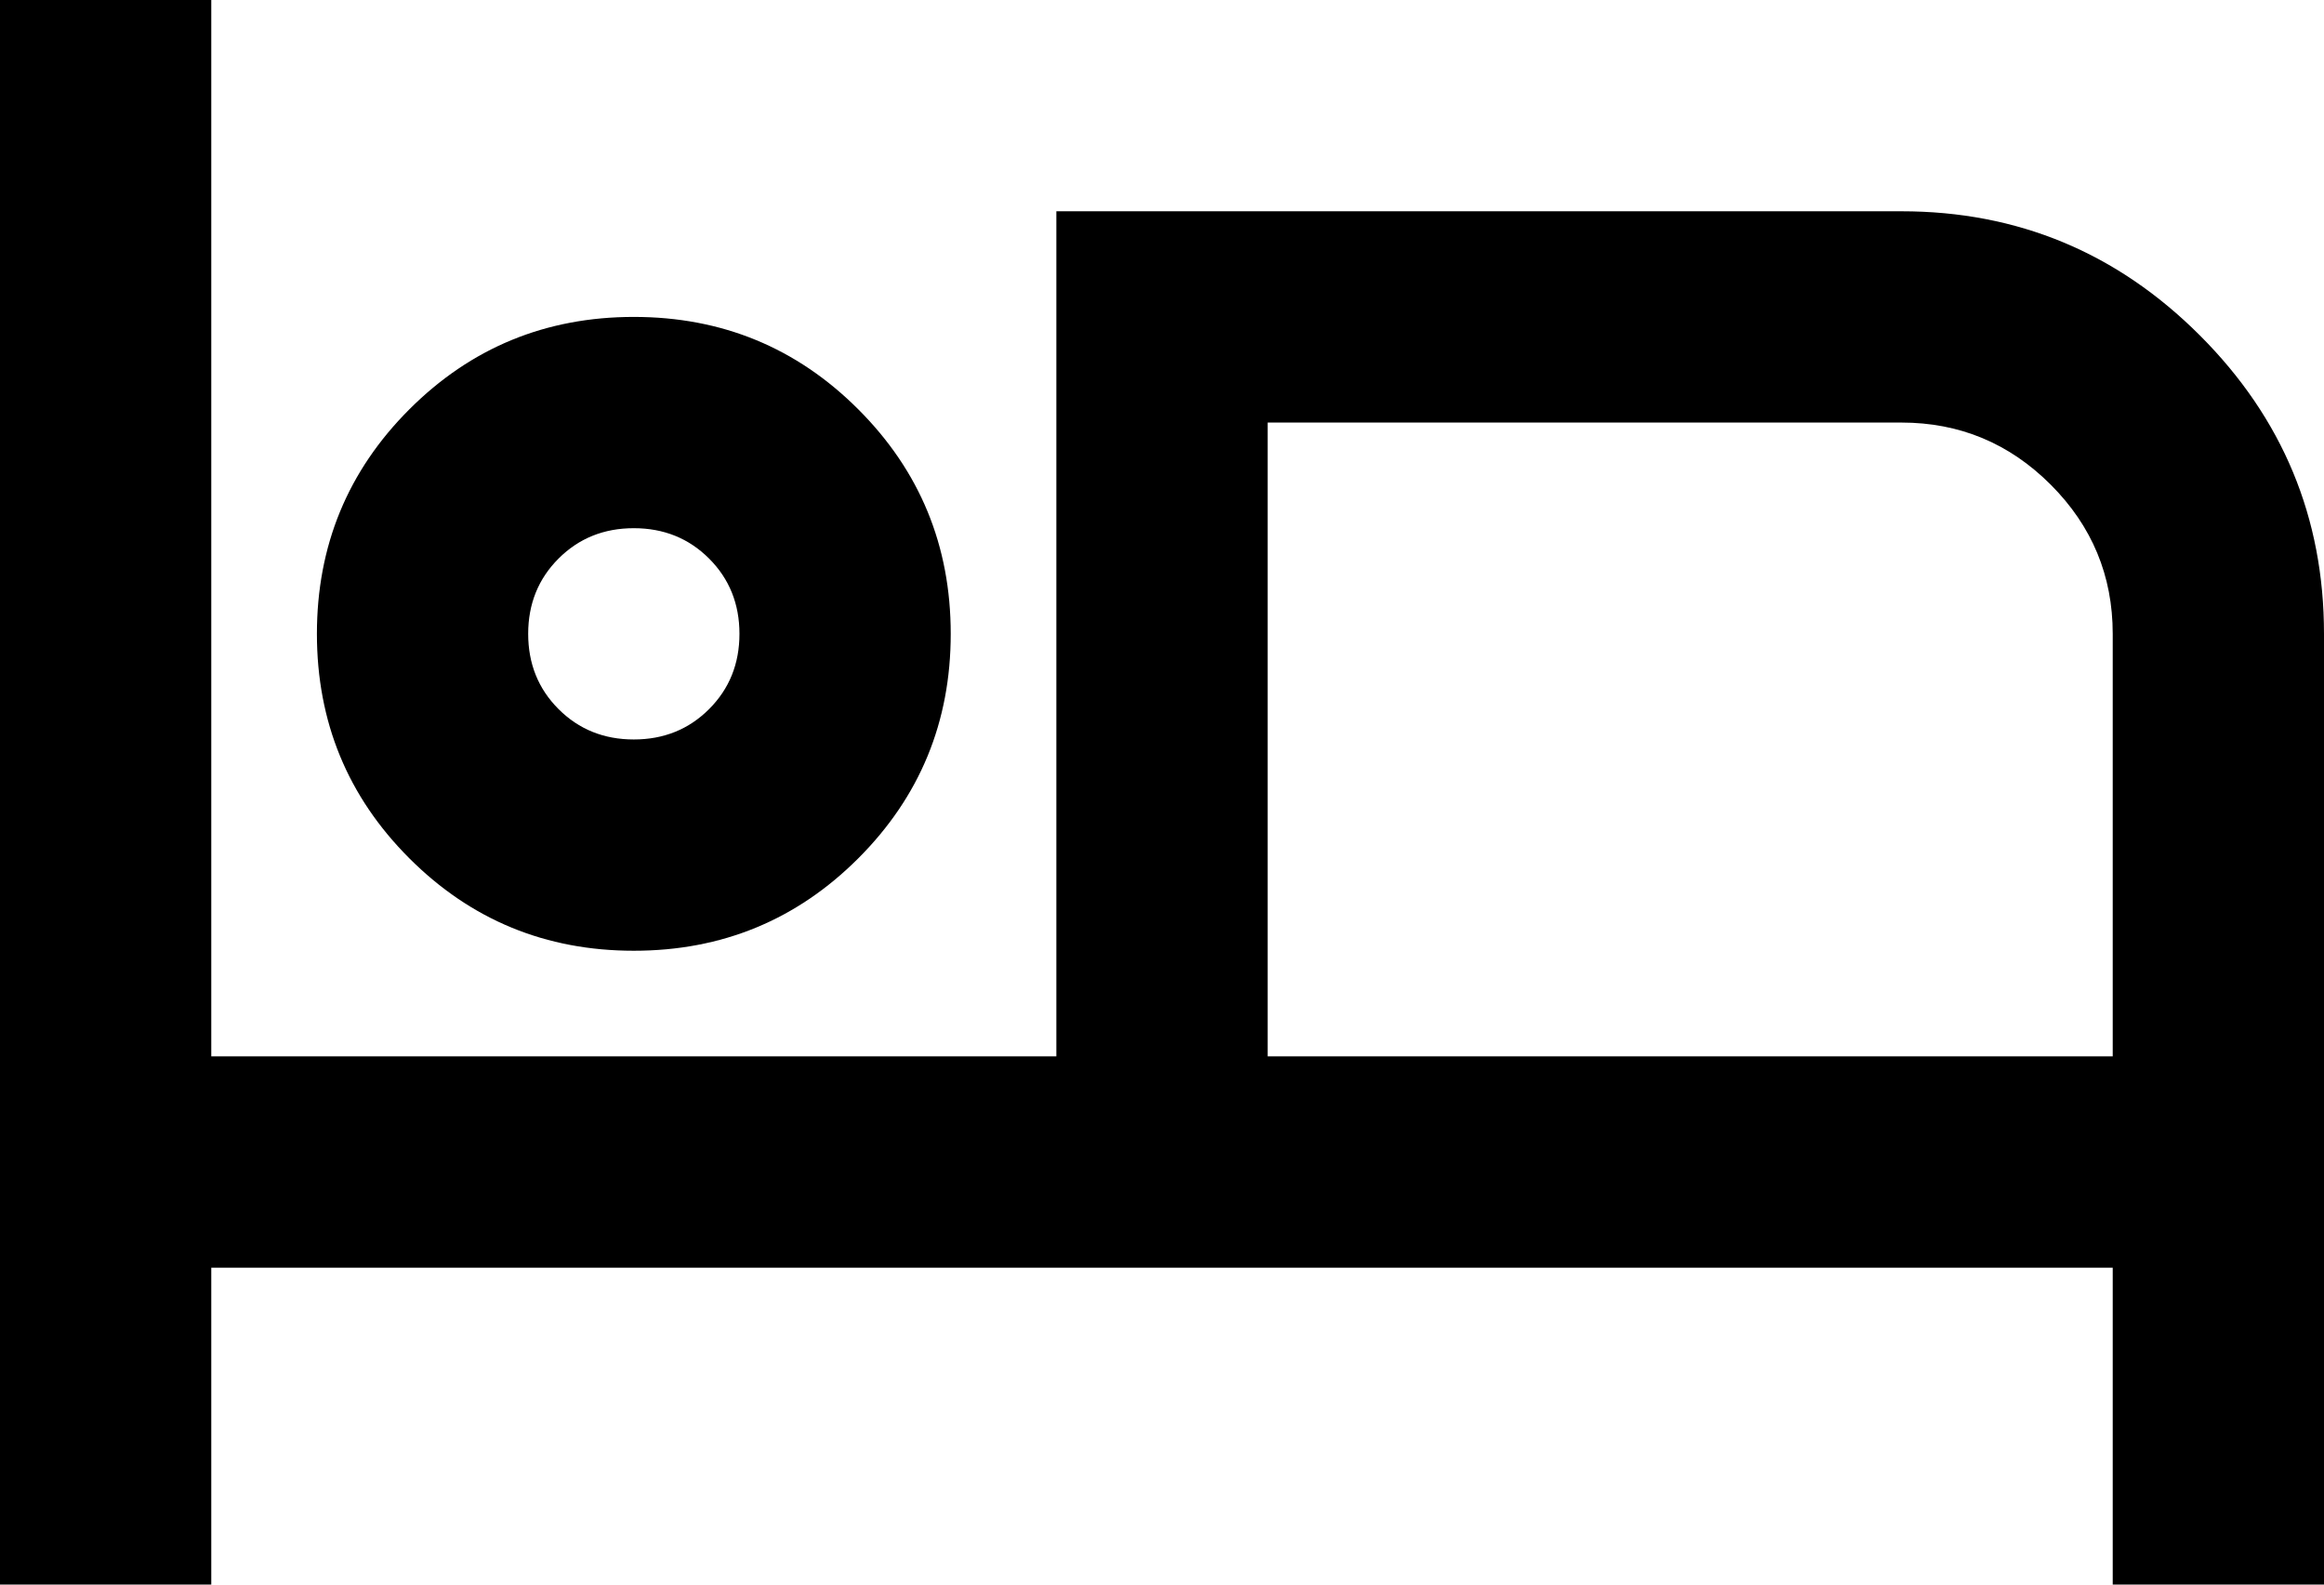
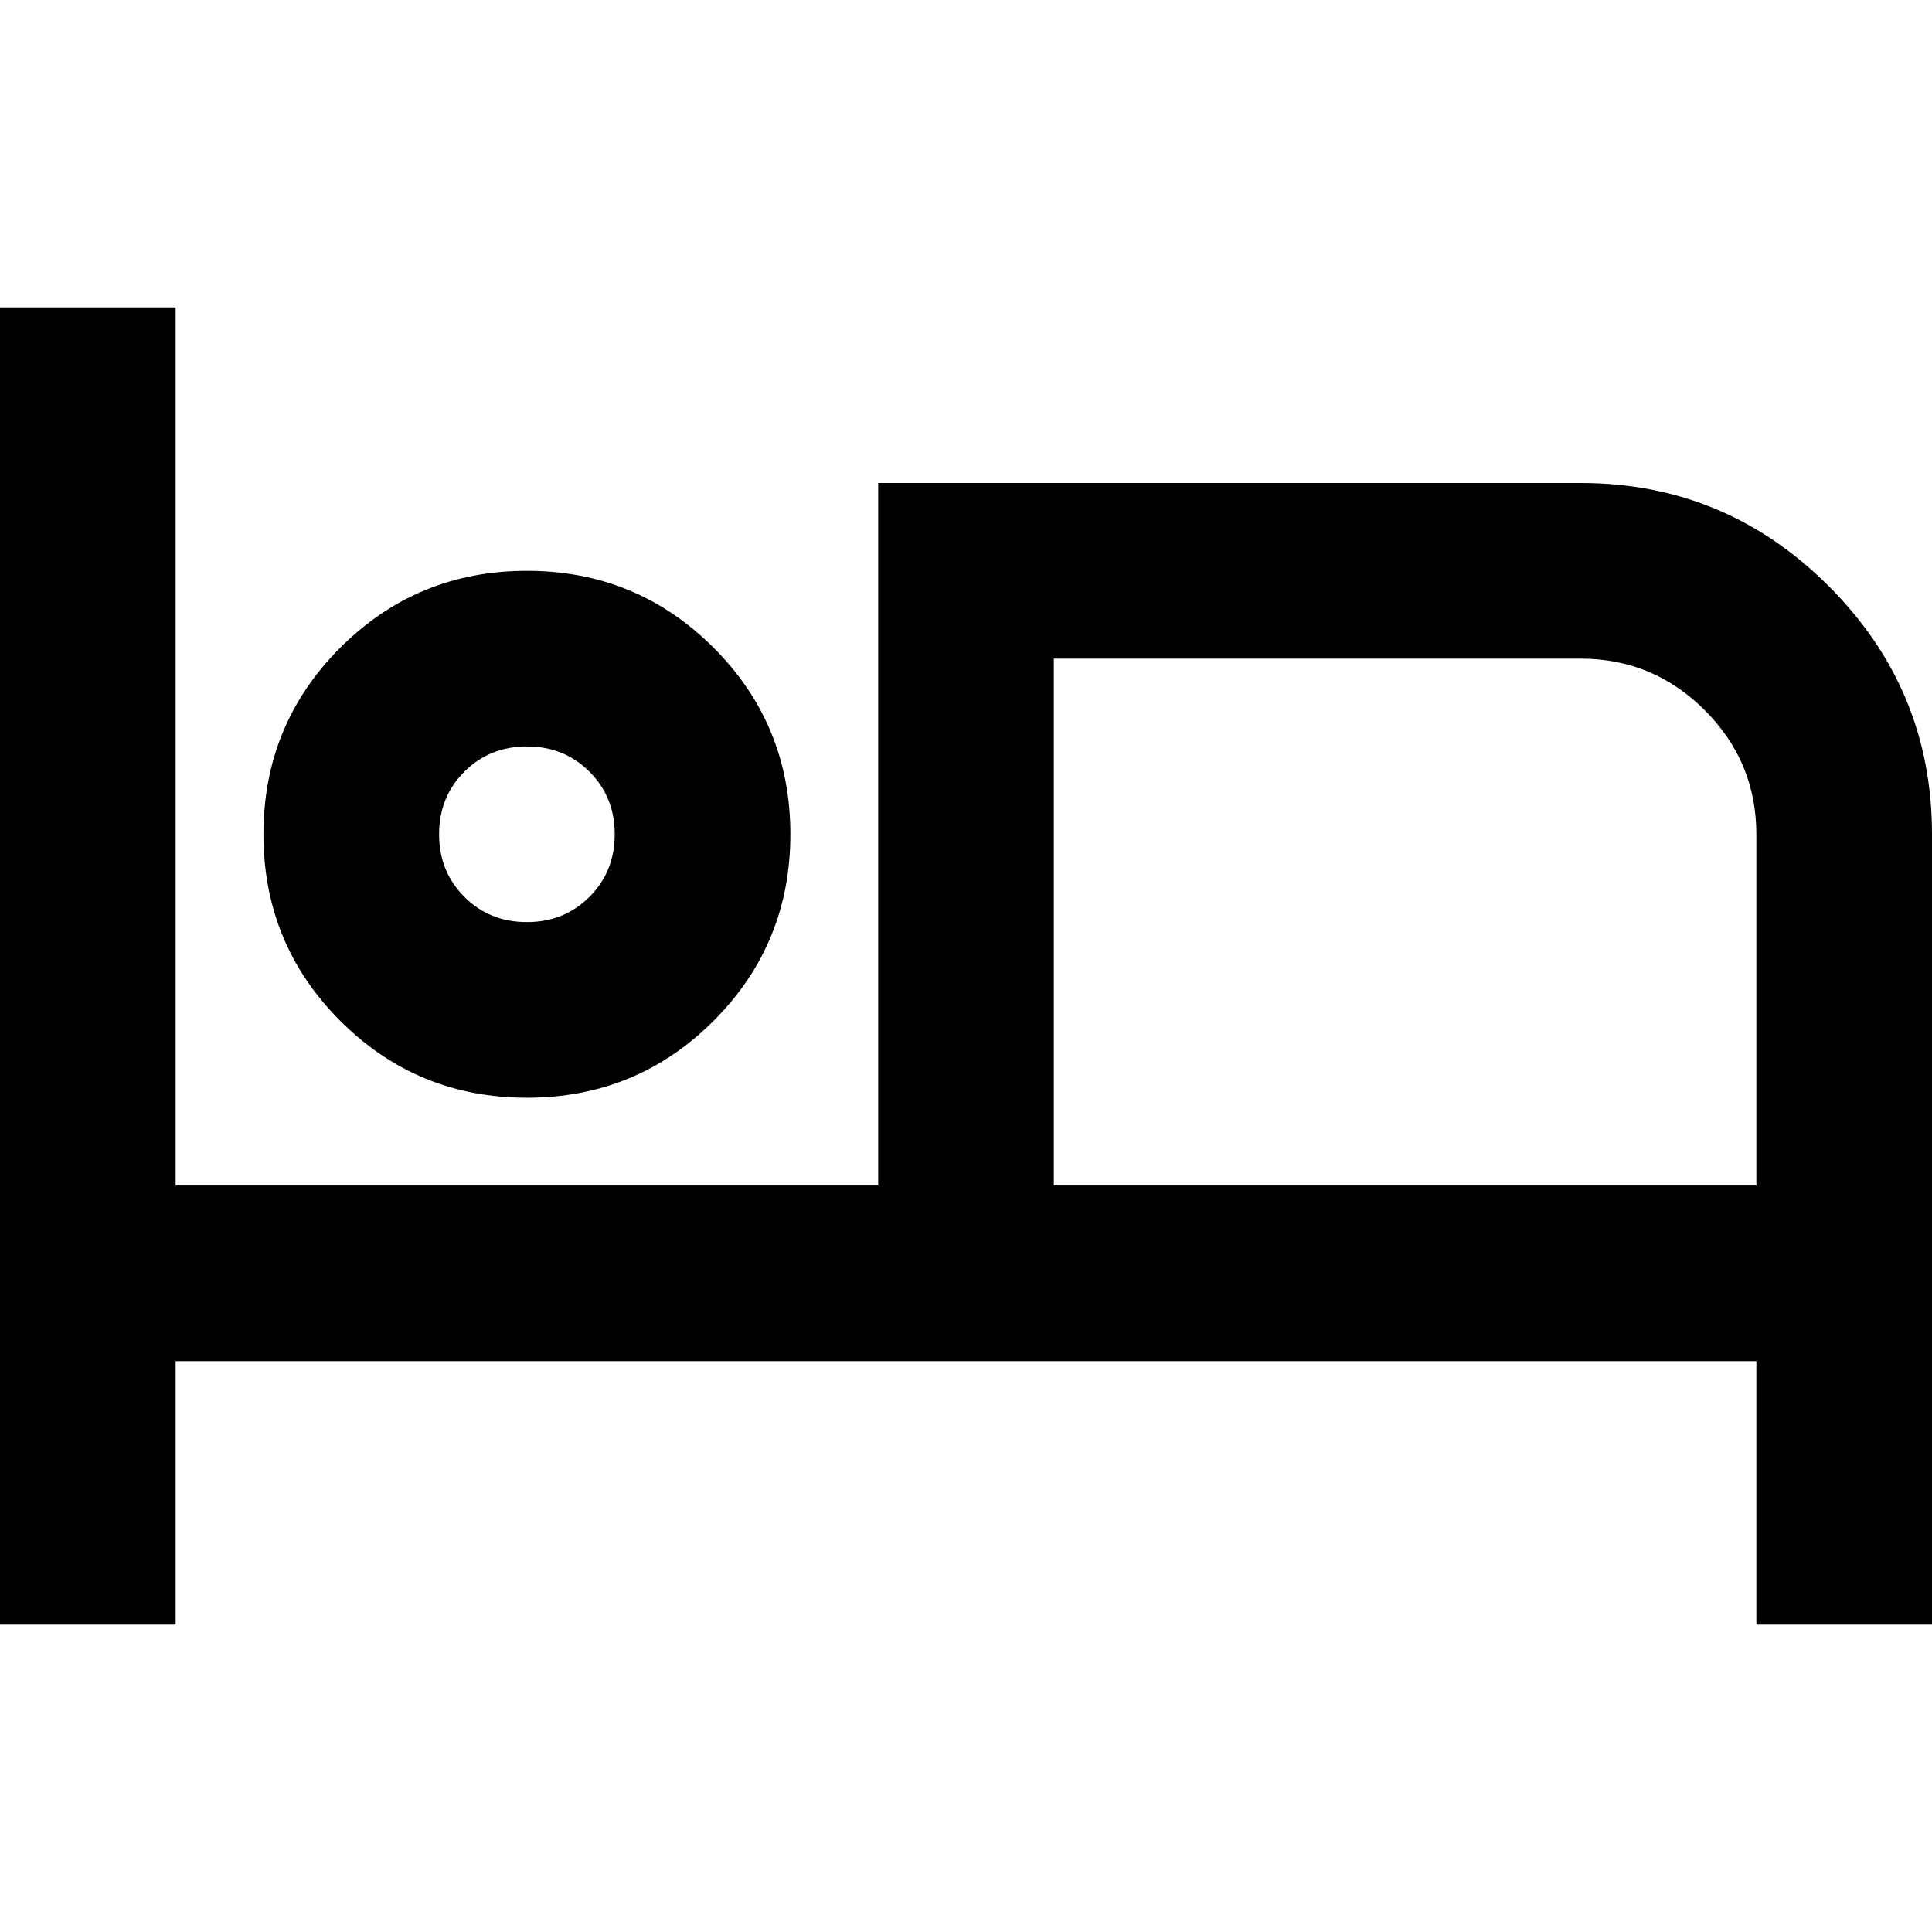
- <svg xmlns="http://www.w3.org/2000/svg" width="44" height="30" viewBox="0 0 44 30" fill="none">
+ <svg xmlns="http://www.w3.org/2000/svg" width="40" height="40" viewBox="0 0 44 30" fill="none">
  <path d="M0 30V0H4V20H20V4H36C38.2 4 40.083 4.783 41.65 6.35C43.217 7.917 44 9.8 44 12V30H40V24H4V30H0ZM12 18C10.333 18 8.917 17.417 7.75 16.25C6.583 15.083 6 13.667 6 12C6 10.333 6.583 8.917 7.75 7.75C8.917 6.583 10.333 6 12 6C13.667 6 15.083 6.583 16.25 7.75C17.417 8.917 18 10.333 18 12C18 13.667 17.417 15.083 16.25 16.25C15.083 17.417 13.667 18 12 18ZM24 20H40V12C40 10.9 39.608 9.958 38.825 9.175C38.042 8.392 37.1 8 36 8H24V20ZM12 14C12.567 14 13.042 13.808 13.425 13.425C13.808 13.042 14 12.567 14 12C14 11.433 13.808 10.958 13.425 10.575C13.042 10.192 12.567 10 12 10C11.433 10 10.958 10.192 10.575 10.575C10.192 10.958 10 11.433 10 12C10 12.567 10.192 13.042 10.575 13.425C10.958 13.808 11.433 14 12 14Z" fill="black" />
</svg>
